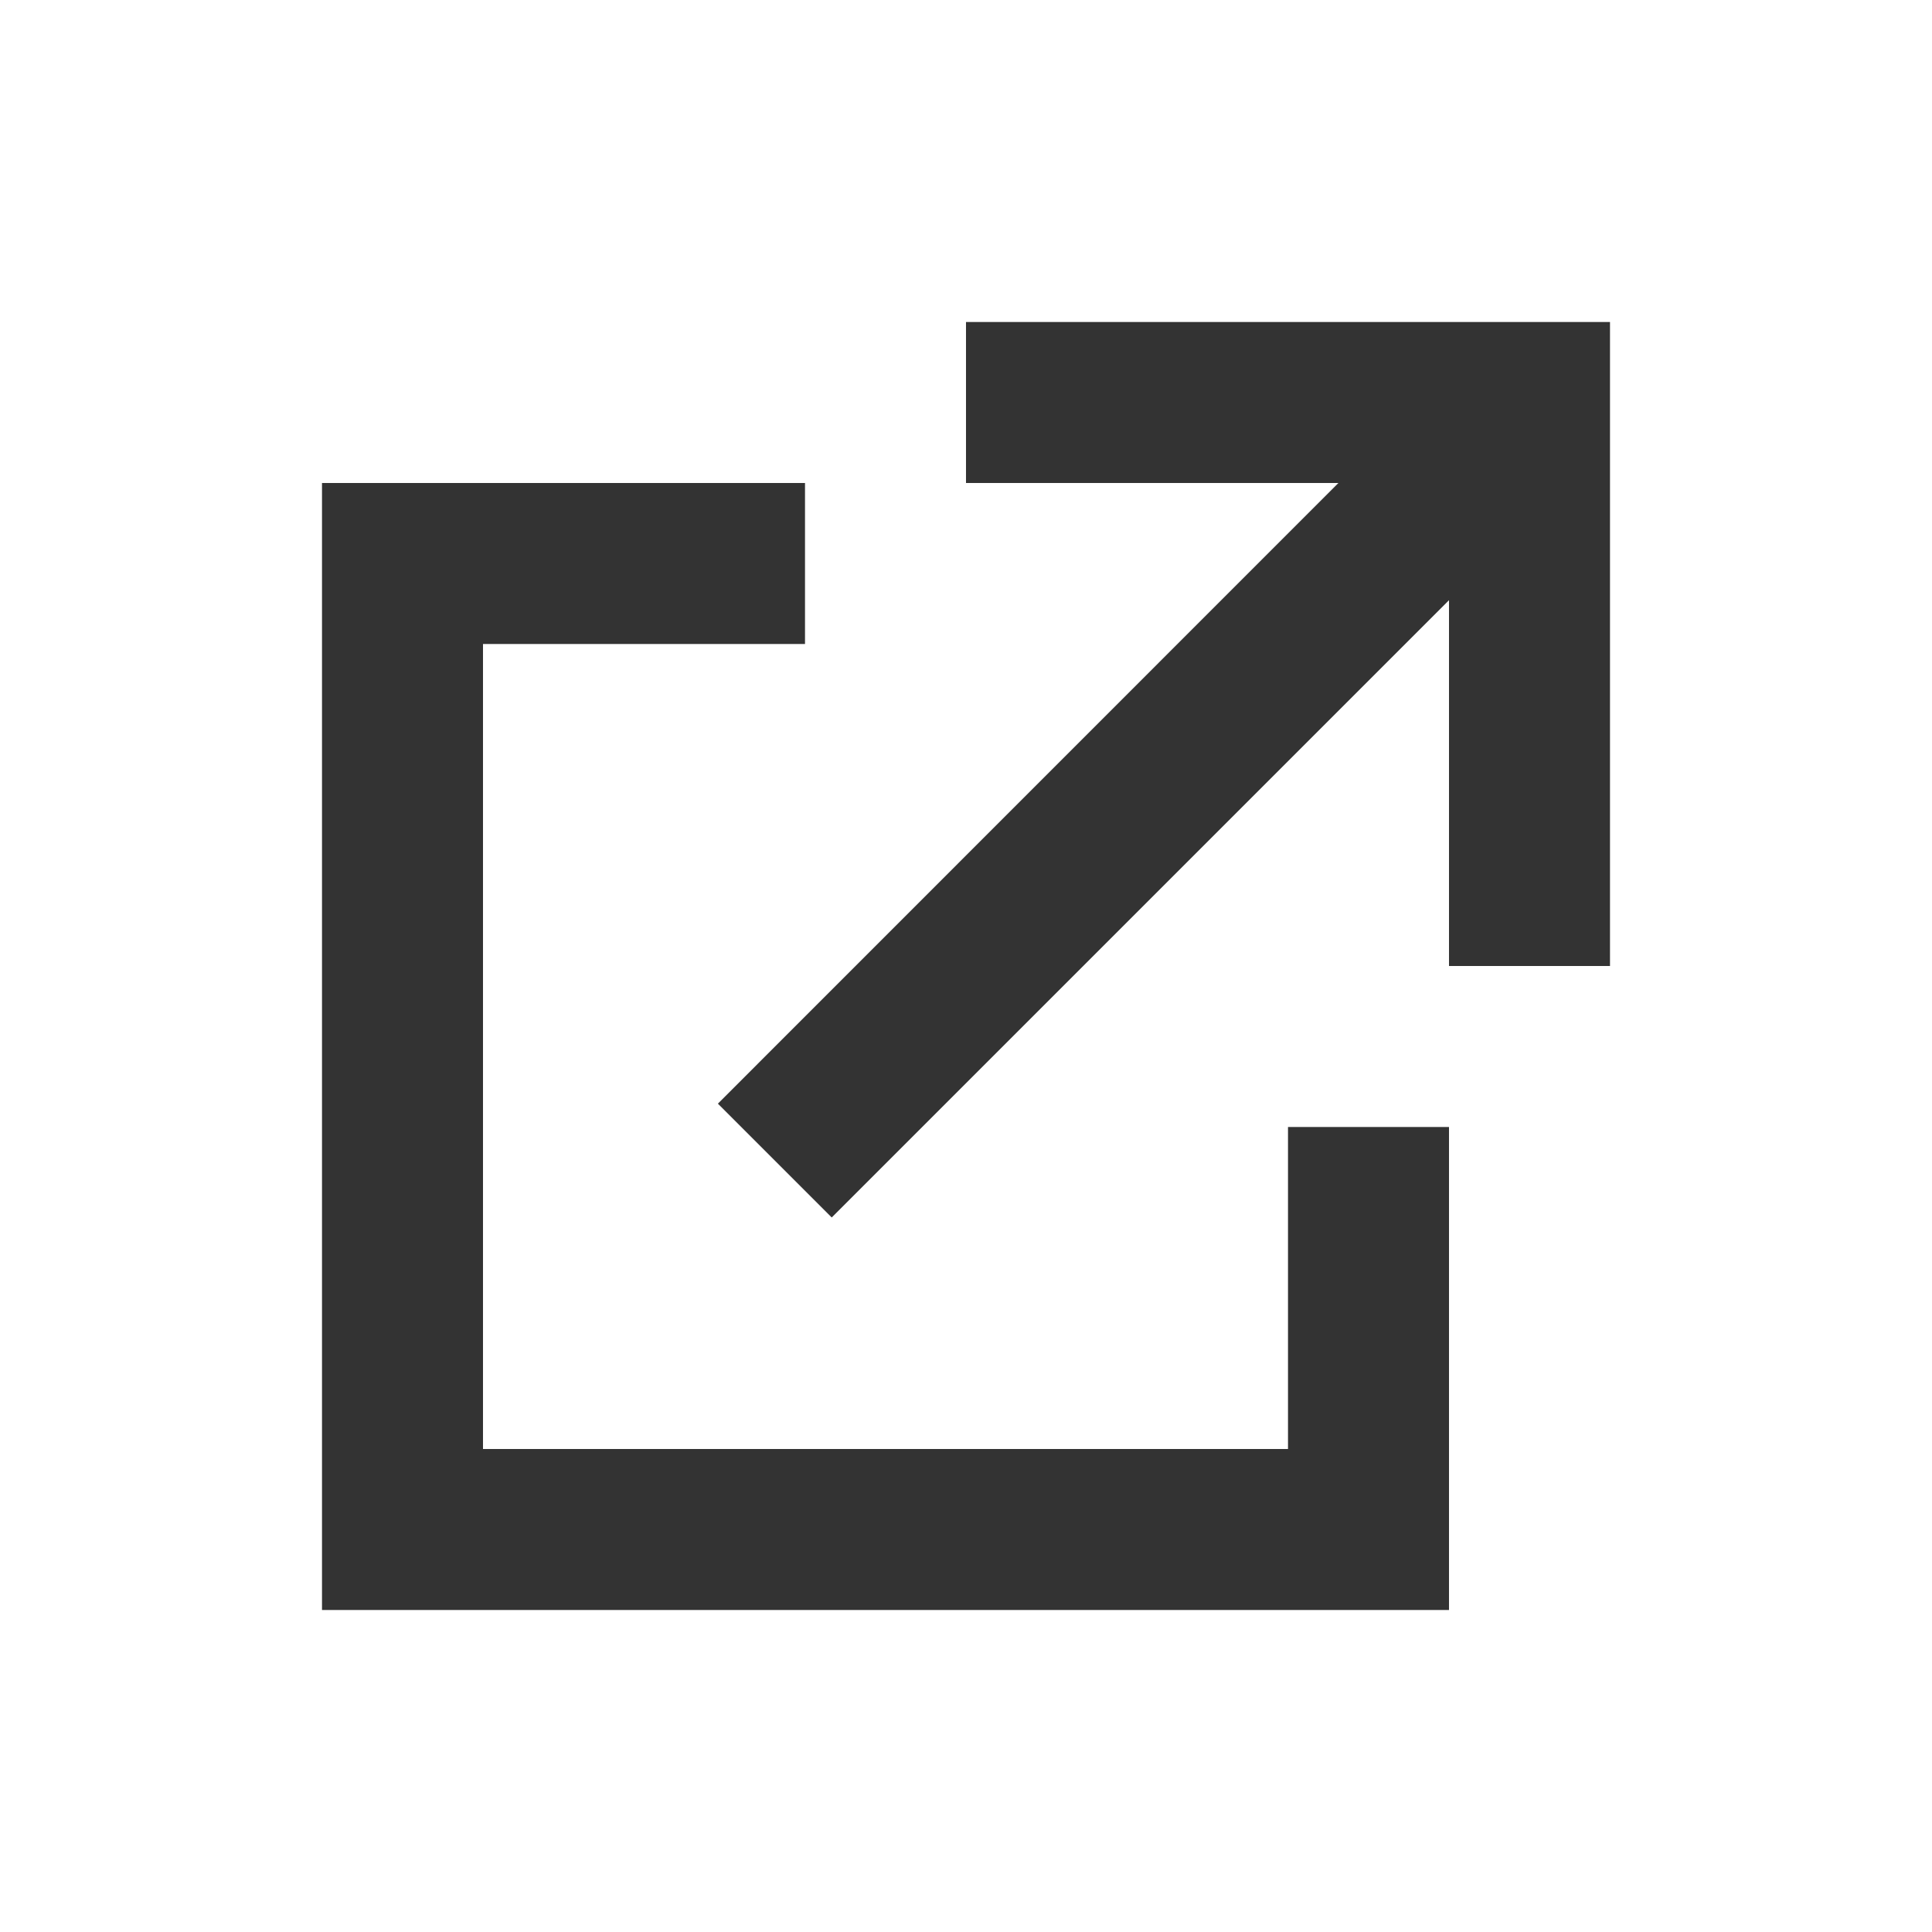
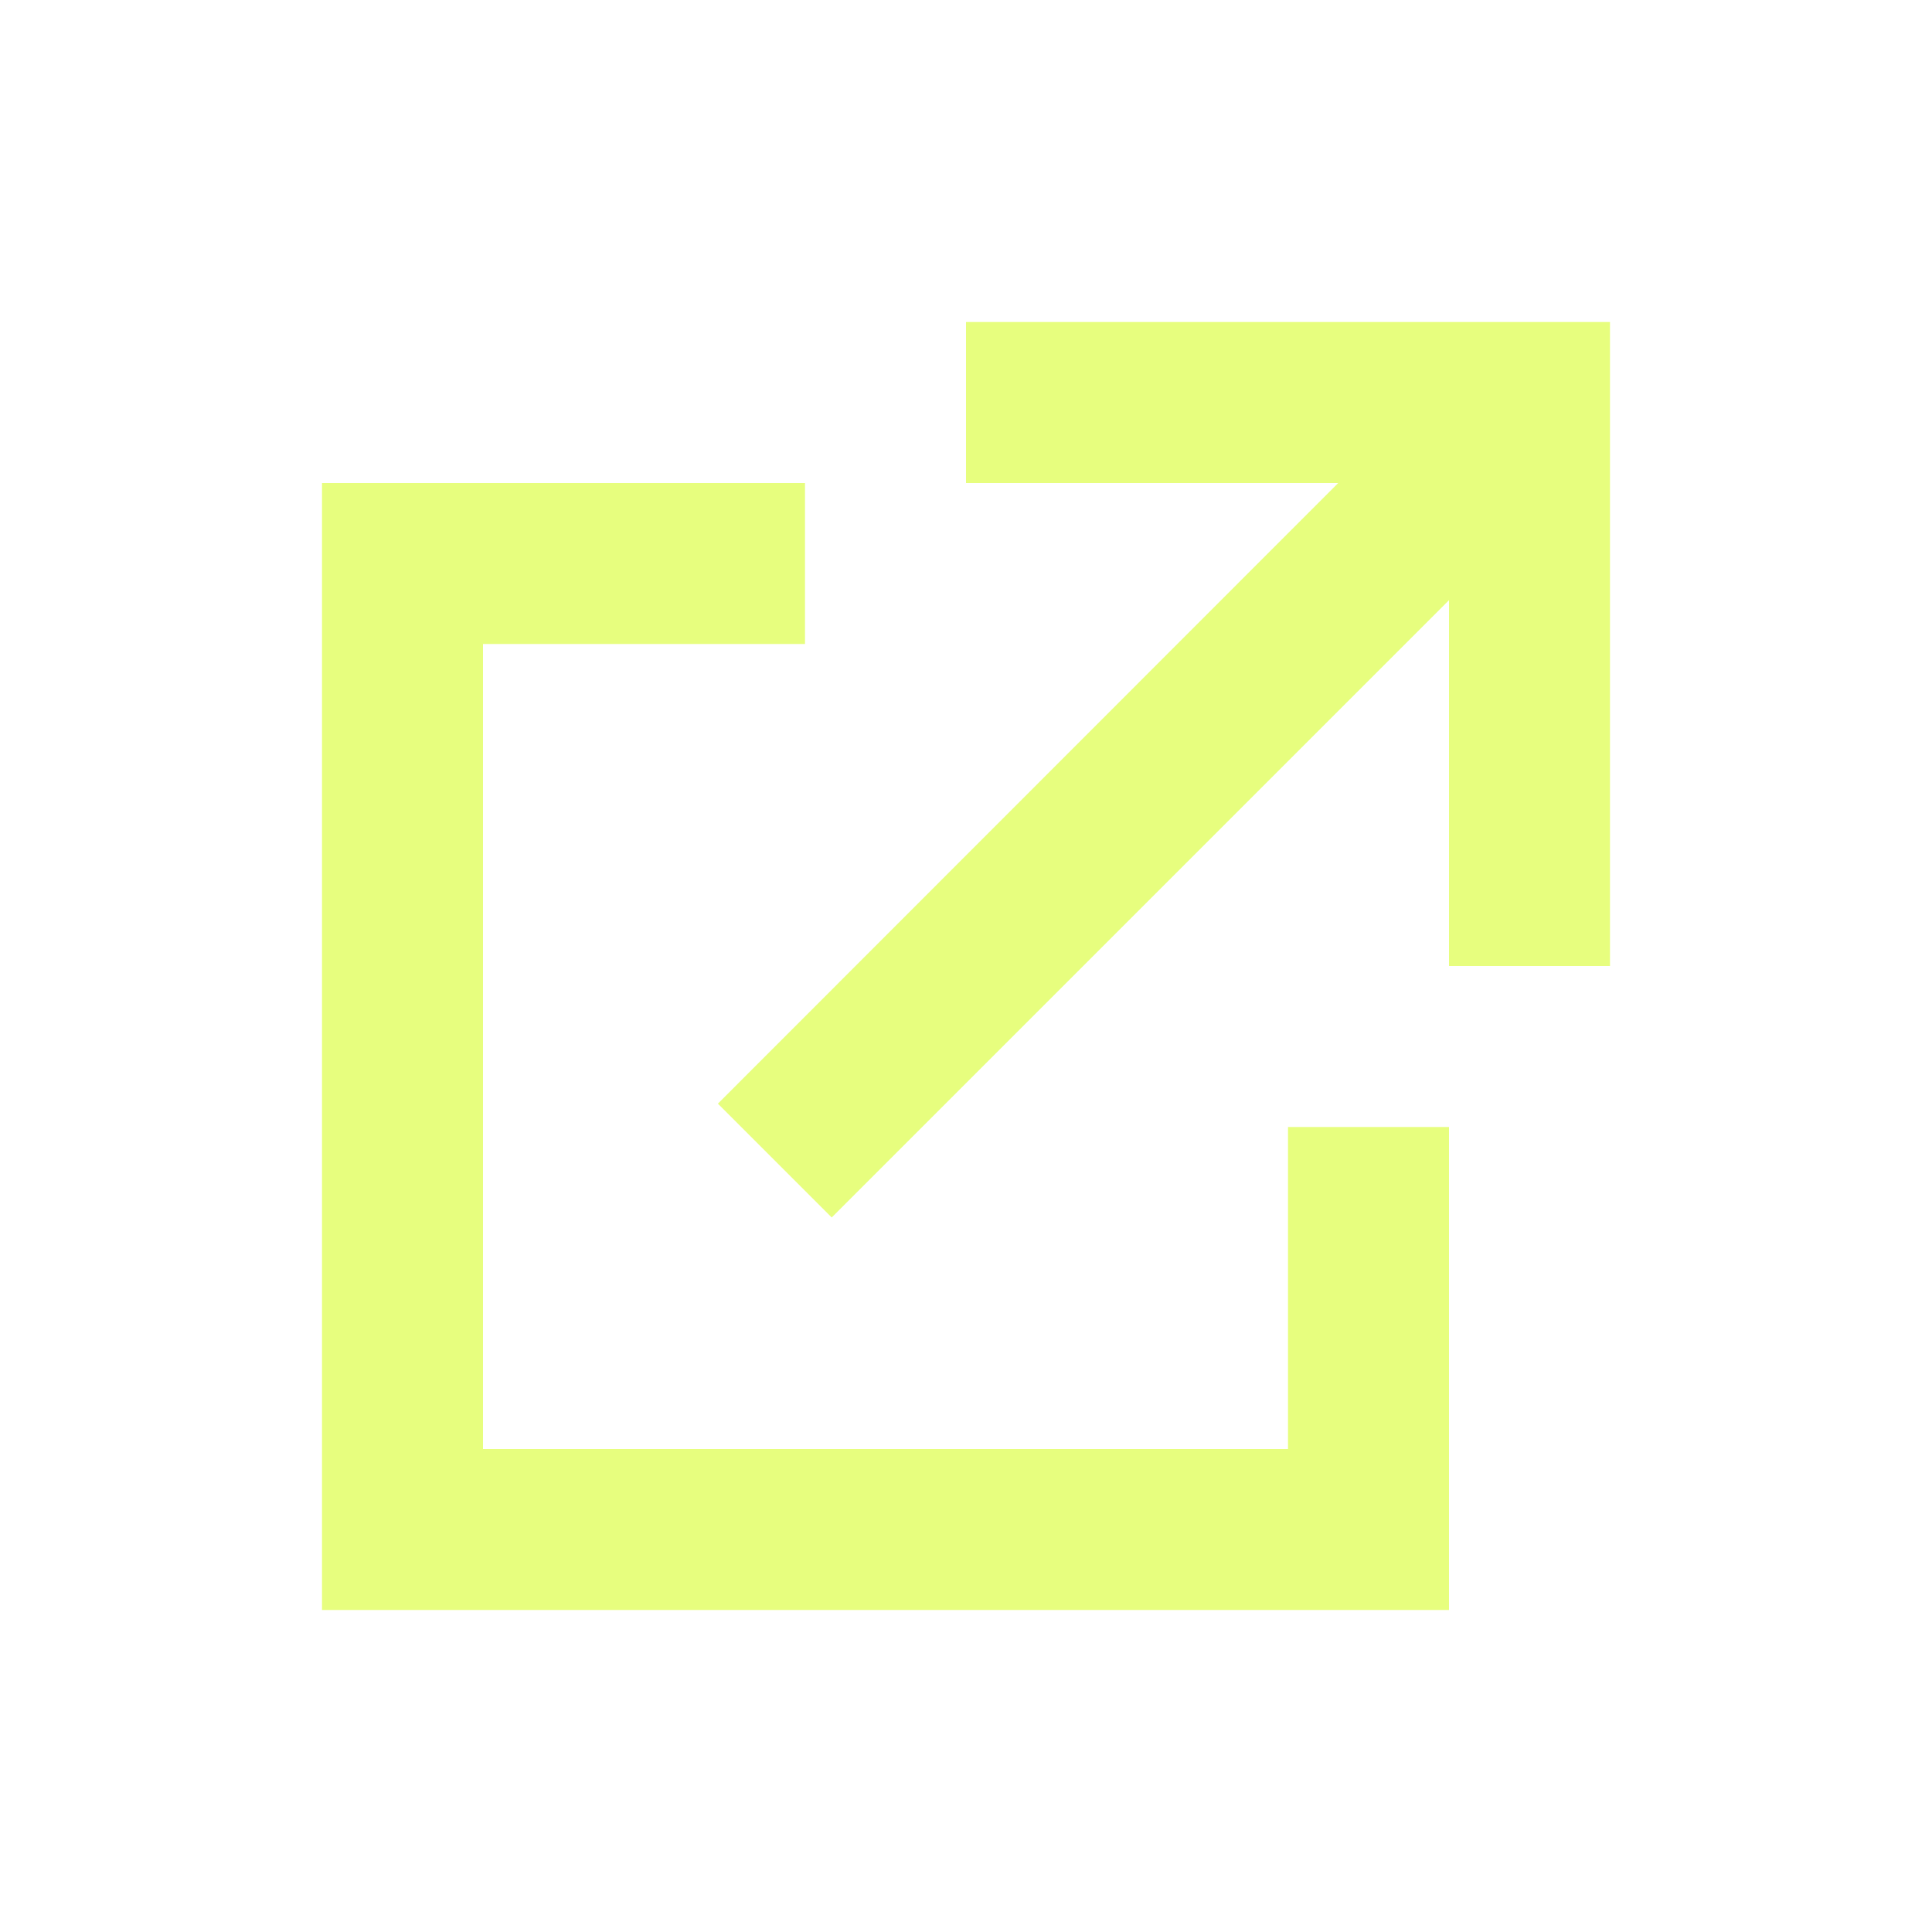
<svg xmlns="http://www.w3.org/2000/svg" version="1.1" id="Layer_1" x="0px" y="0px" width="12px" height="12px" viewBox="0 0 12 12" enable-background="new 0 0 12 12" xml:space="preserve">
  <g>
-     <polygon fill="#333333" points="8,9 3,9 3,4 5,4 5,3 2,3 2,10 9,10 9,7 8,7  " />
-     <polygon fill="#333333" points="6,2 6,3 8.313,3 4.459,6.855 5.166,7.562 9,3.728 9,6 10,6 10,2  " />
+     <polygon fill="#E7FE7E" points="8,9 3,9 3,4 5,4 5,3 2,3 2,10 9,10 9,7 8,7  " />
+     <polygon fill="#E7FE7E" points="6,2 6,3 8.312,3 4.459,6.855 5.166,7.562 9,3.728 9,6 10,6 10,2  " />
  </g>
</svg>
